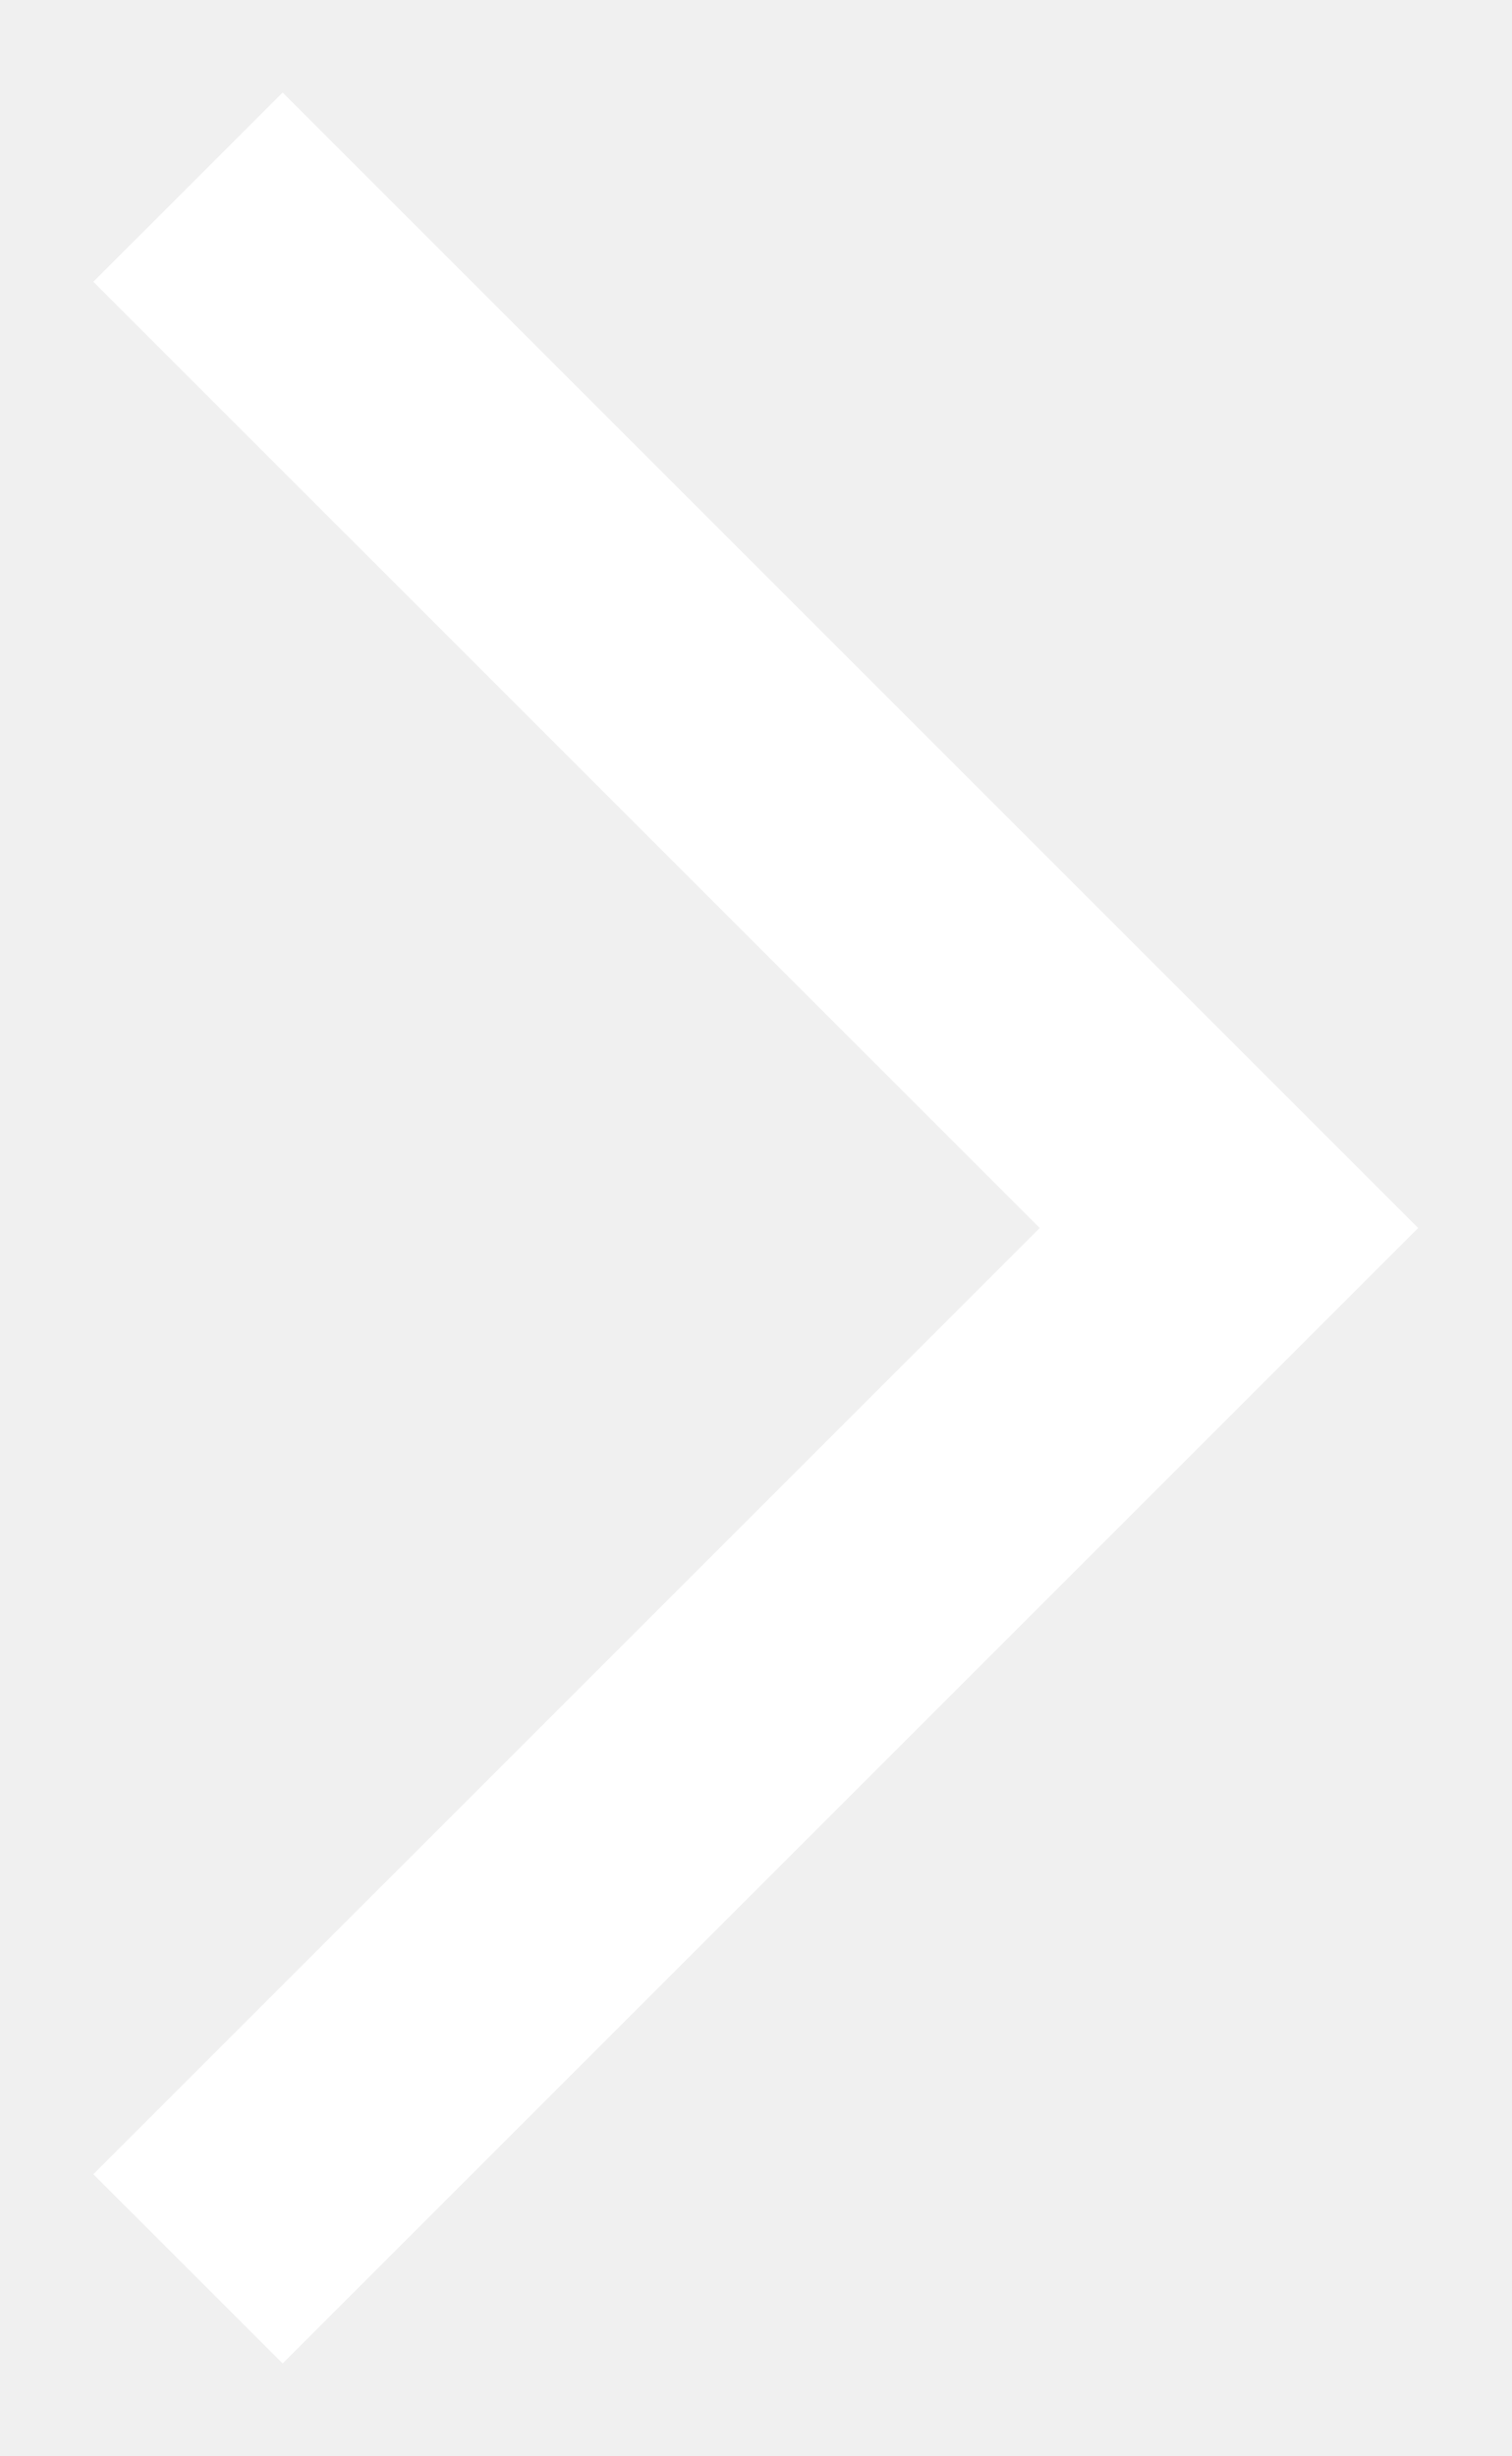
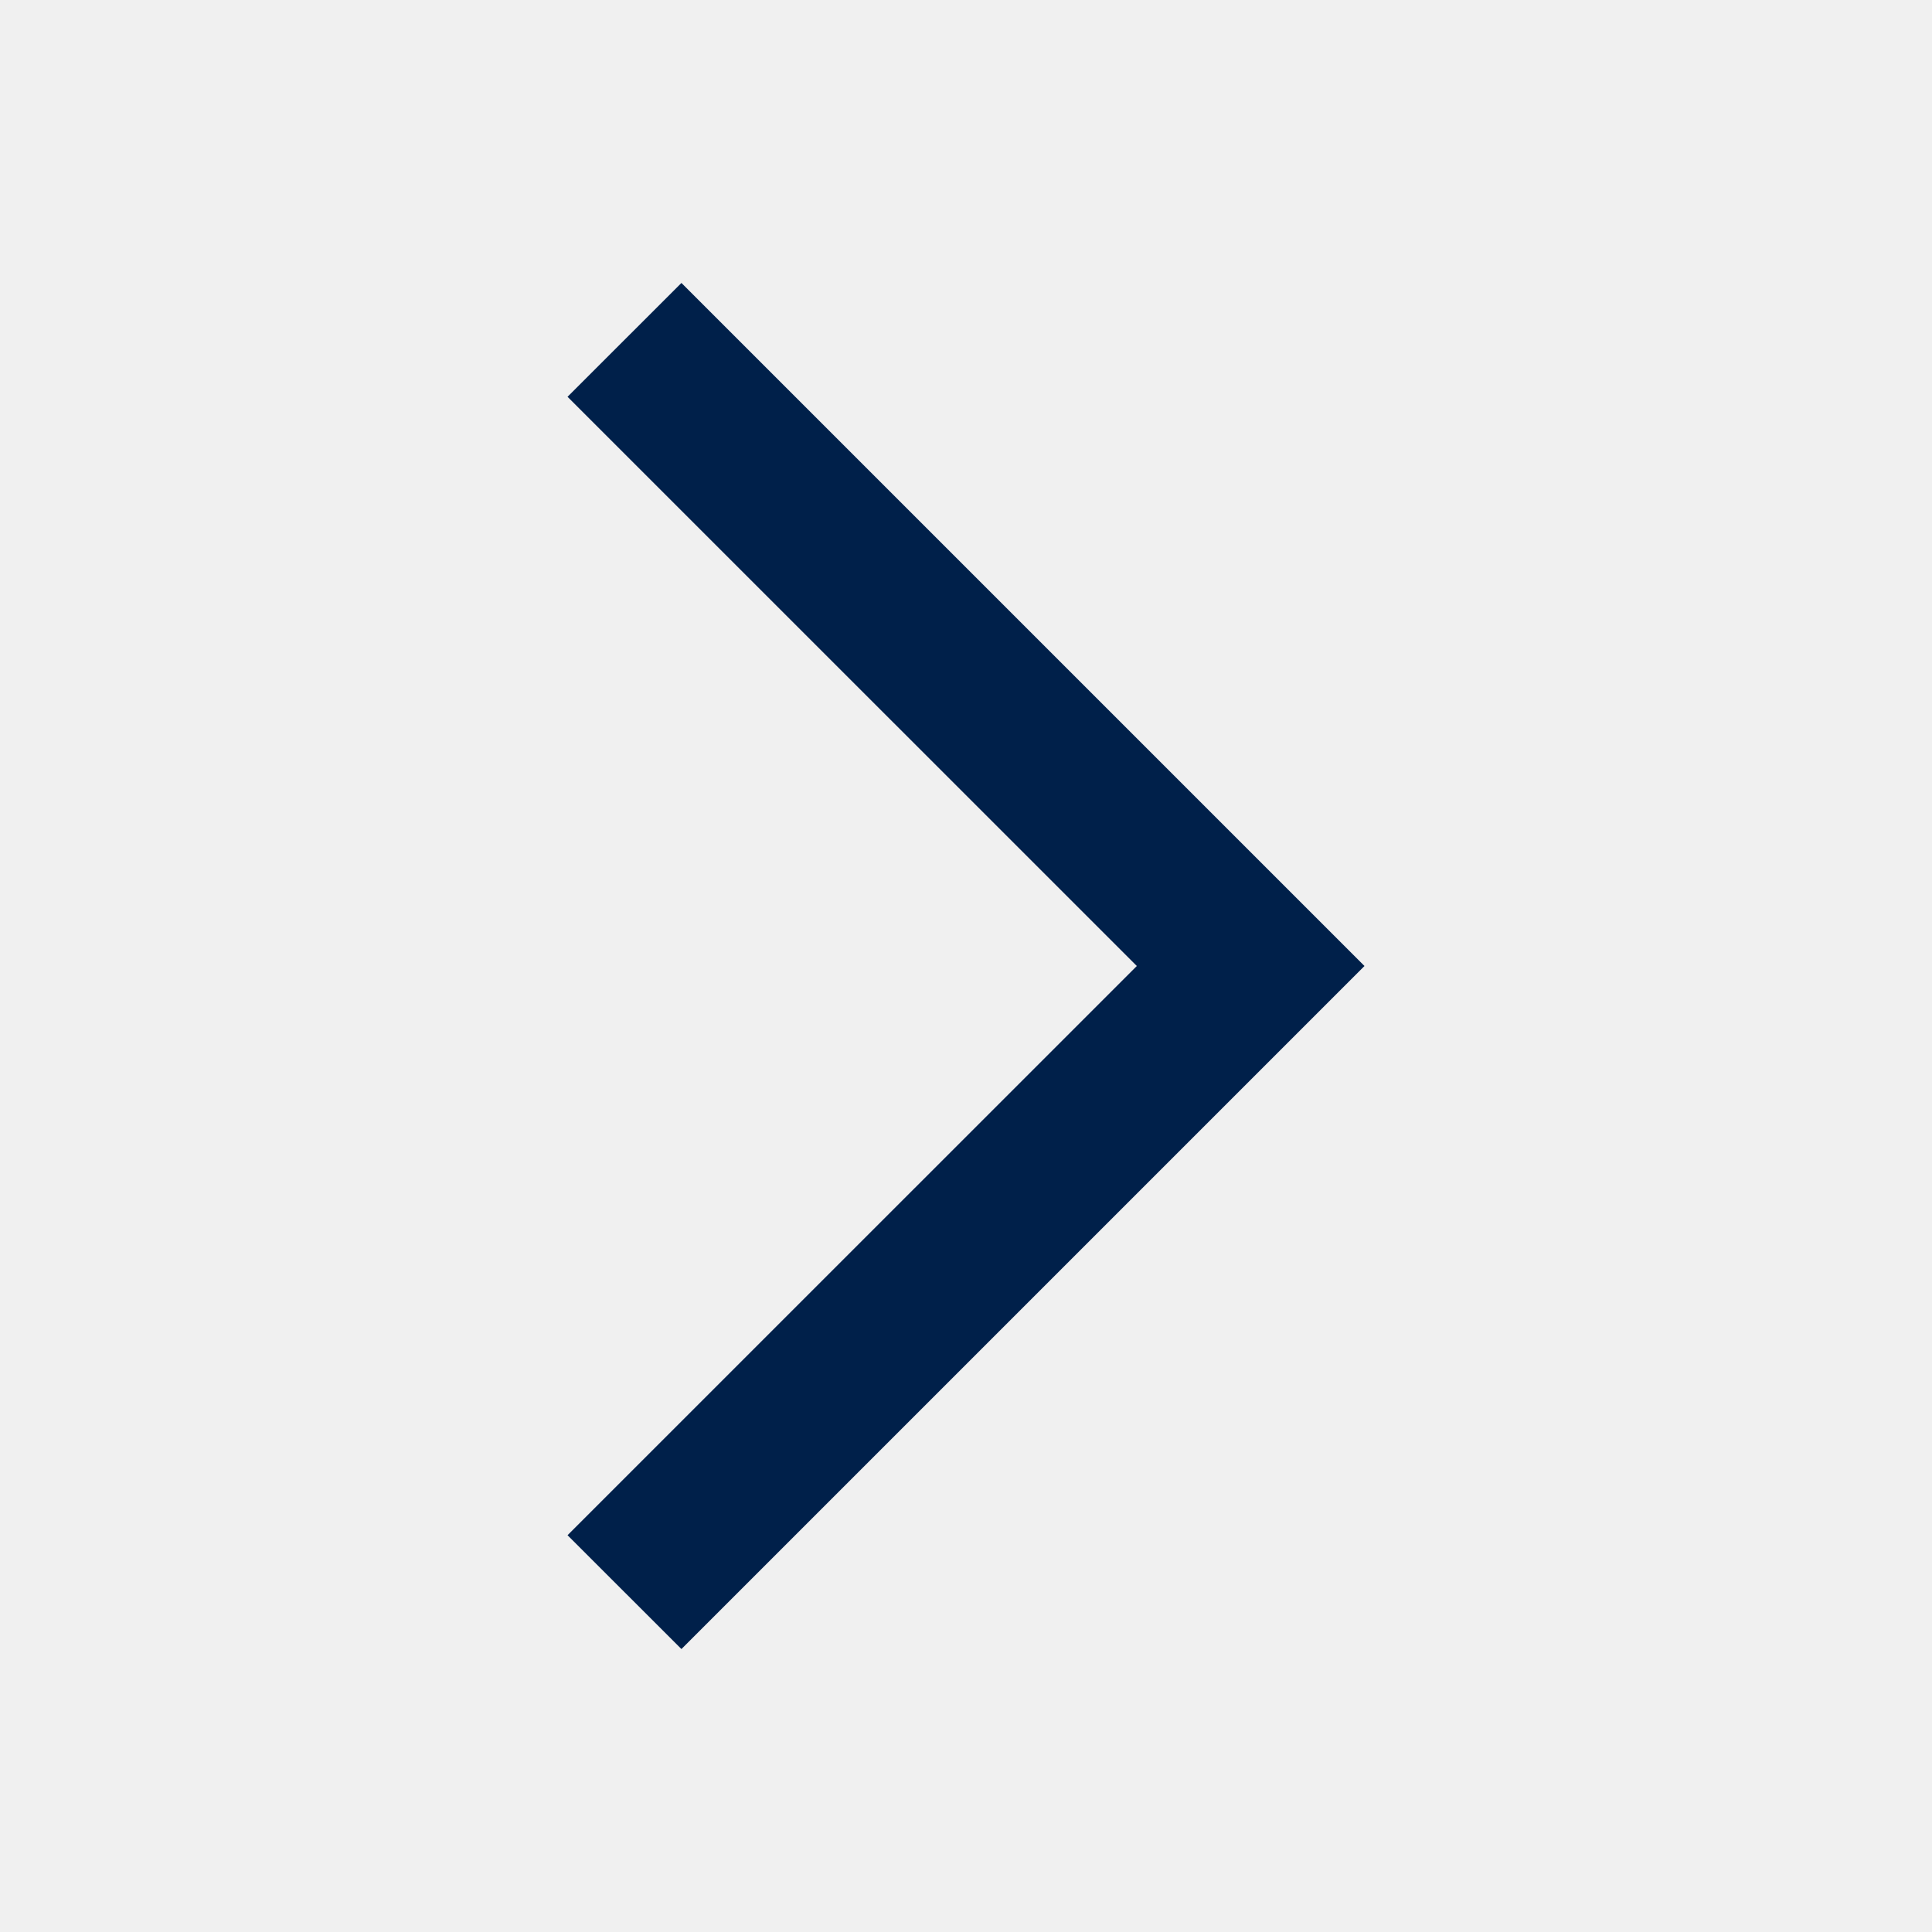
- <svg xmlns="http://www.w3.org/2000/svg" width="16" height="26" viewBox="0 0 16 26" fill="none">
-   <path d="M2.992 25.02L15.012 13L2.992 0.98L0.988 2.983L11.006 13L0.988 23.017L2.992 25.02Z" fill="white" />
+ <svg xmlns="http://www.w3.org/2000/svg" width="24" height="24" viewBox="0 0 24 24" fill="none">
+   <path d="M8.465 20.485L16.95 12L8.465 3.515L7.05 4.929L14.122 12L7.05 19.071L8.465 20.485Z" fill="#00204A" />
</svg>
